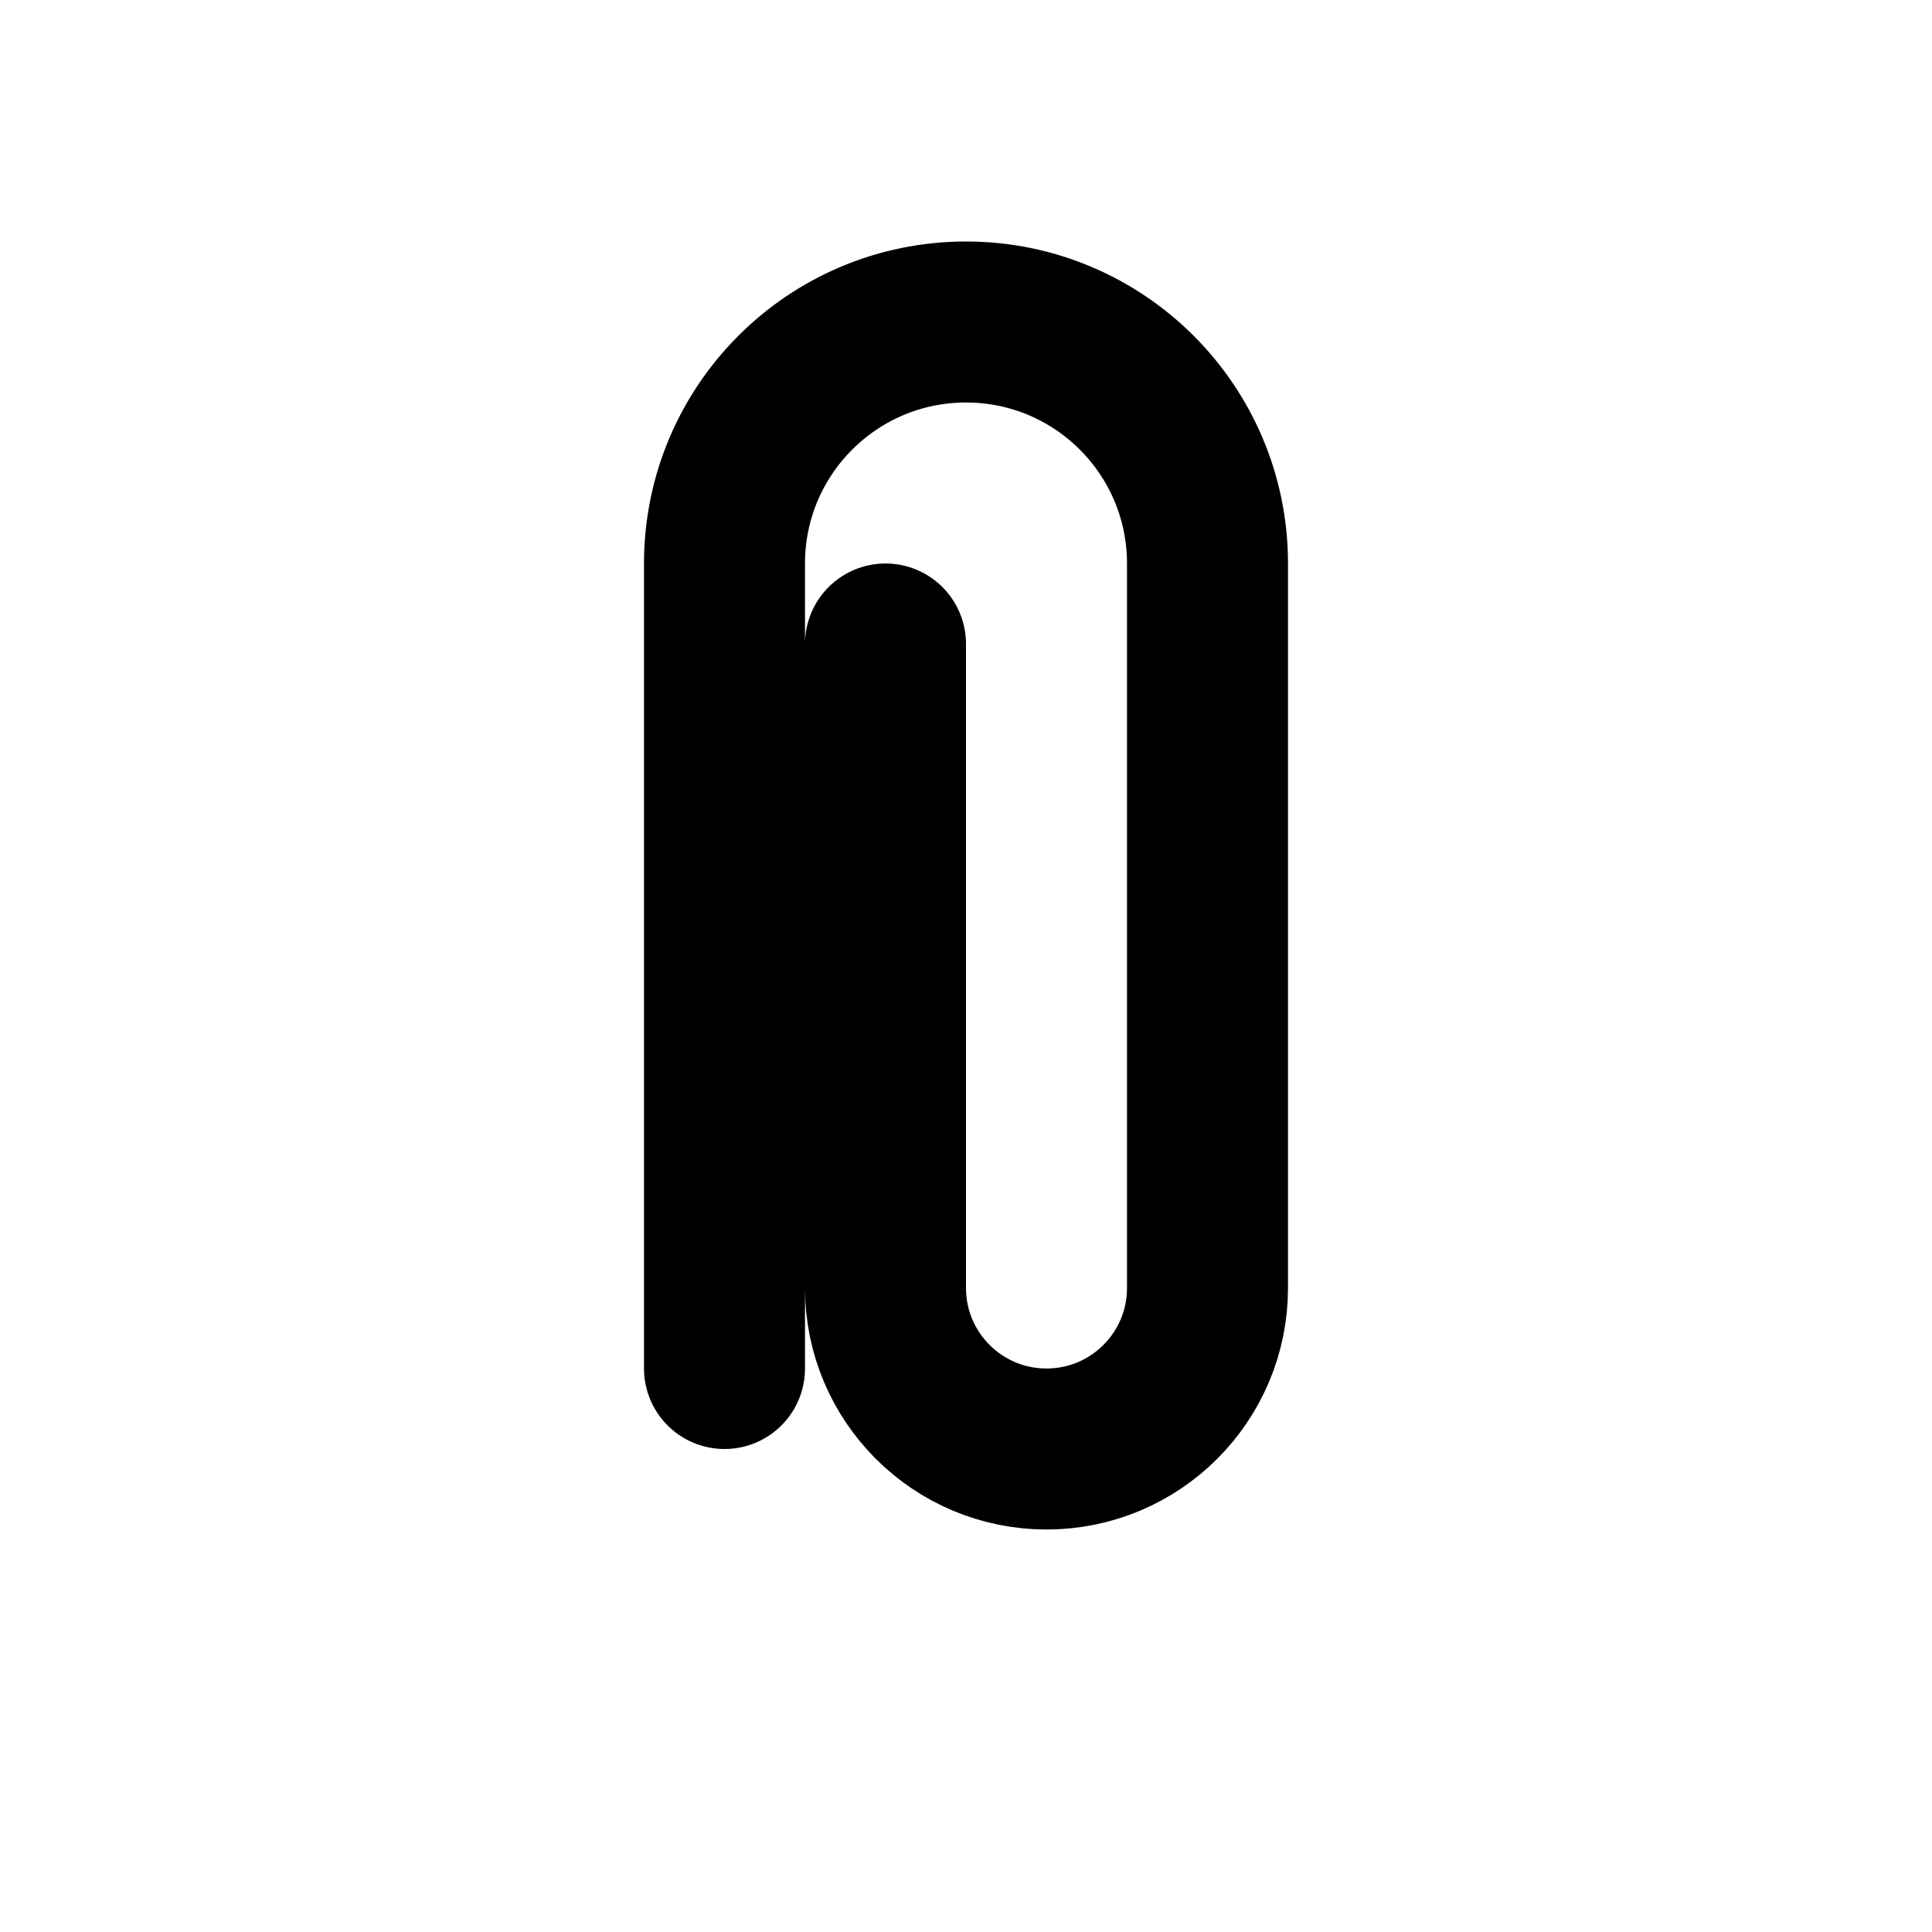
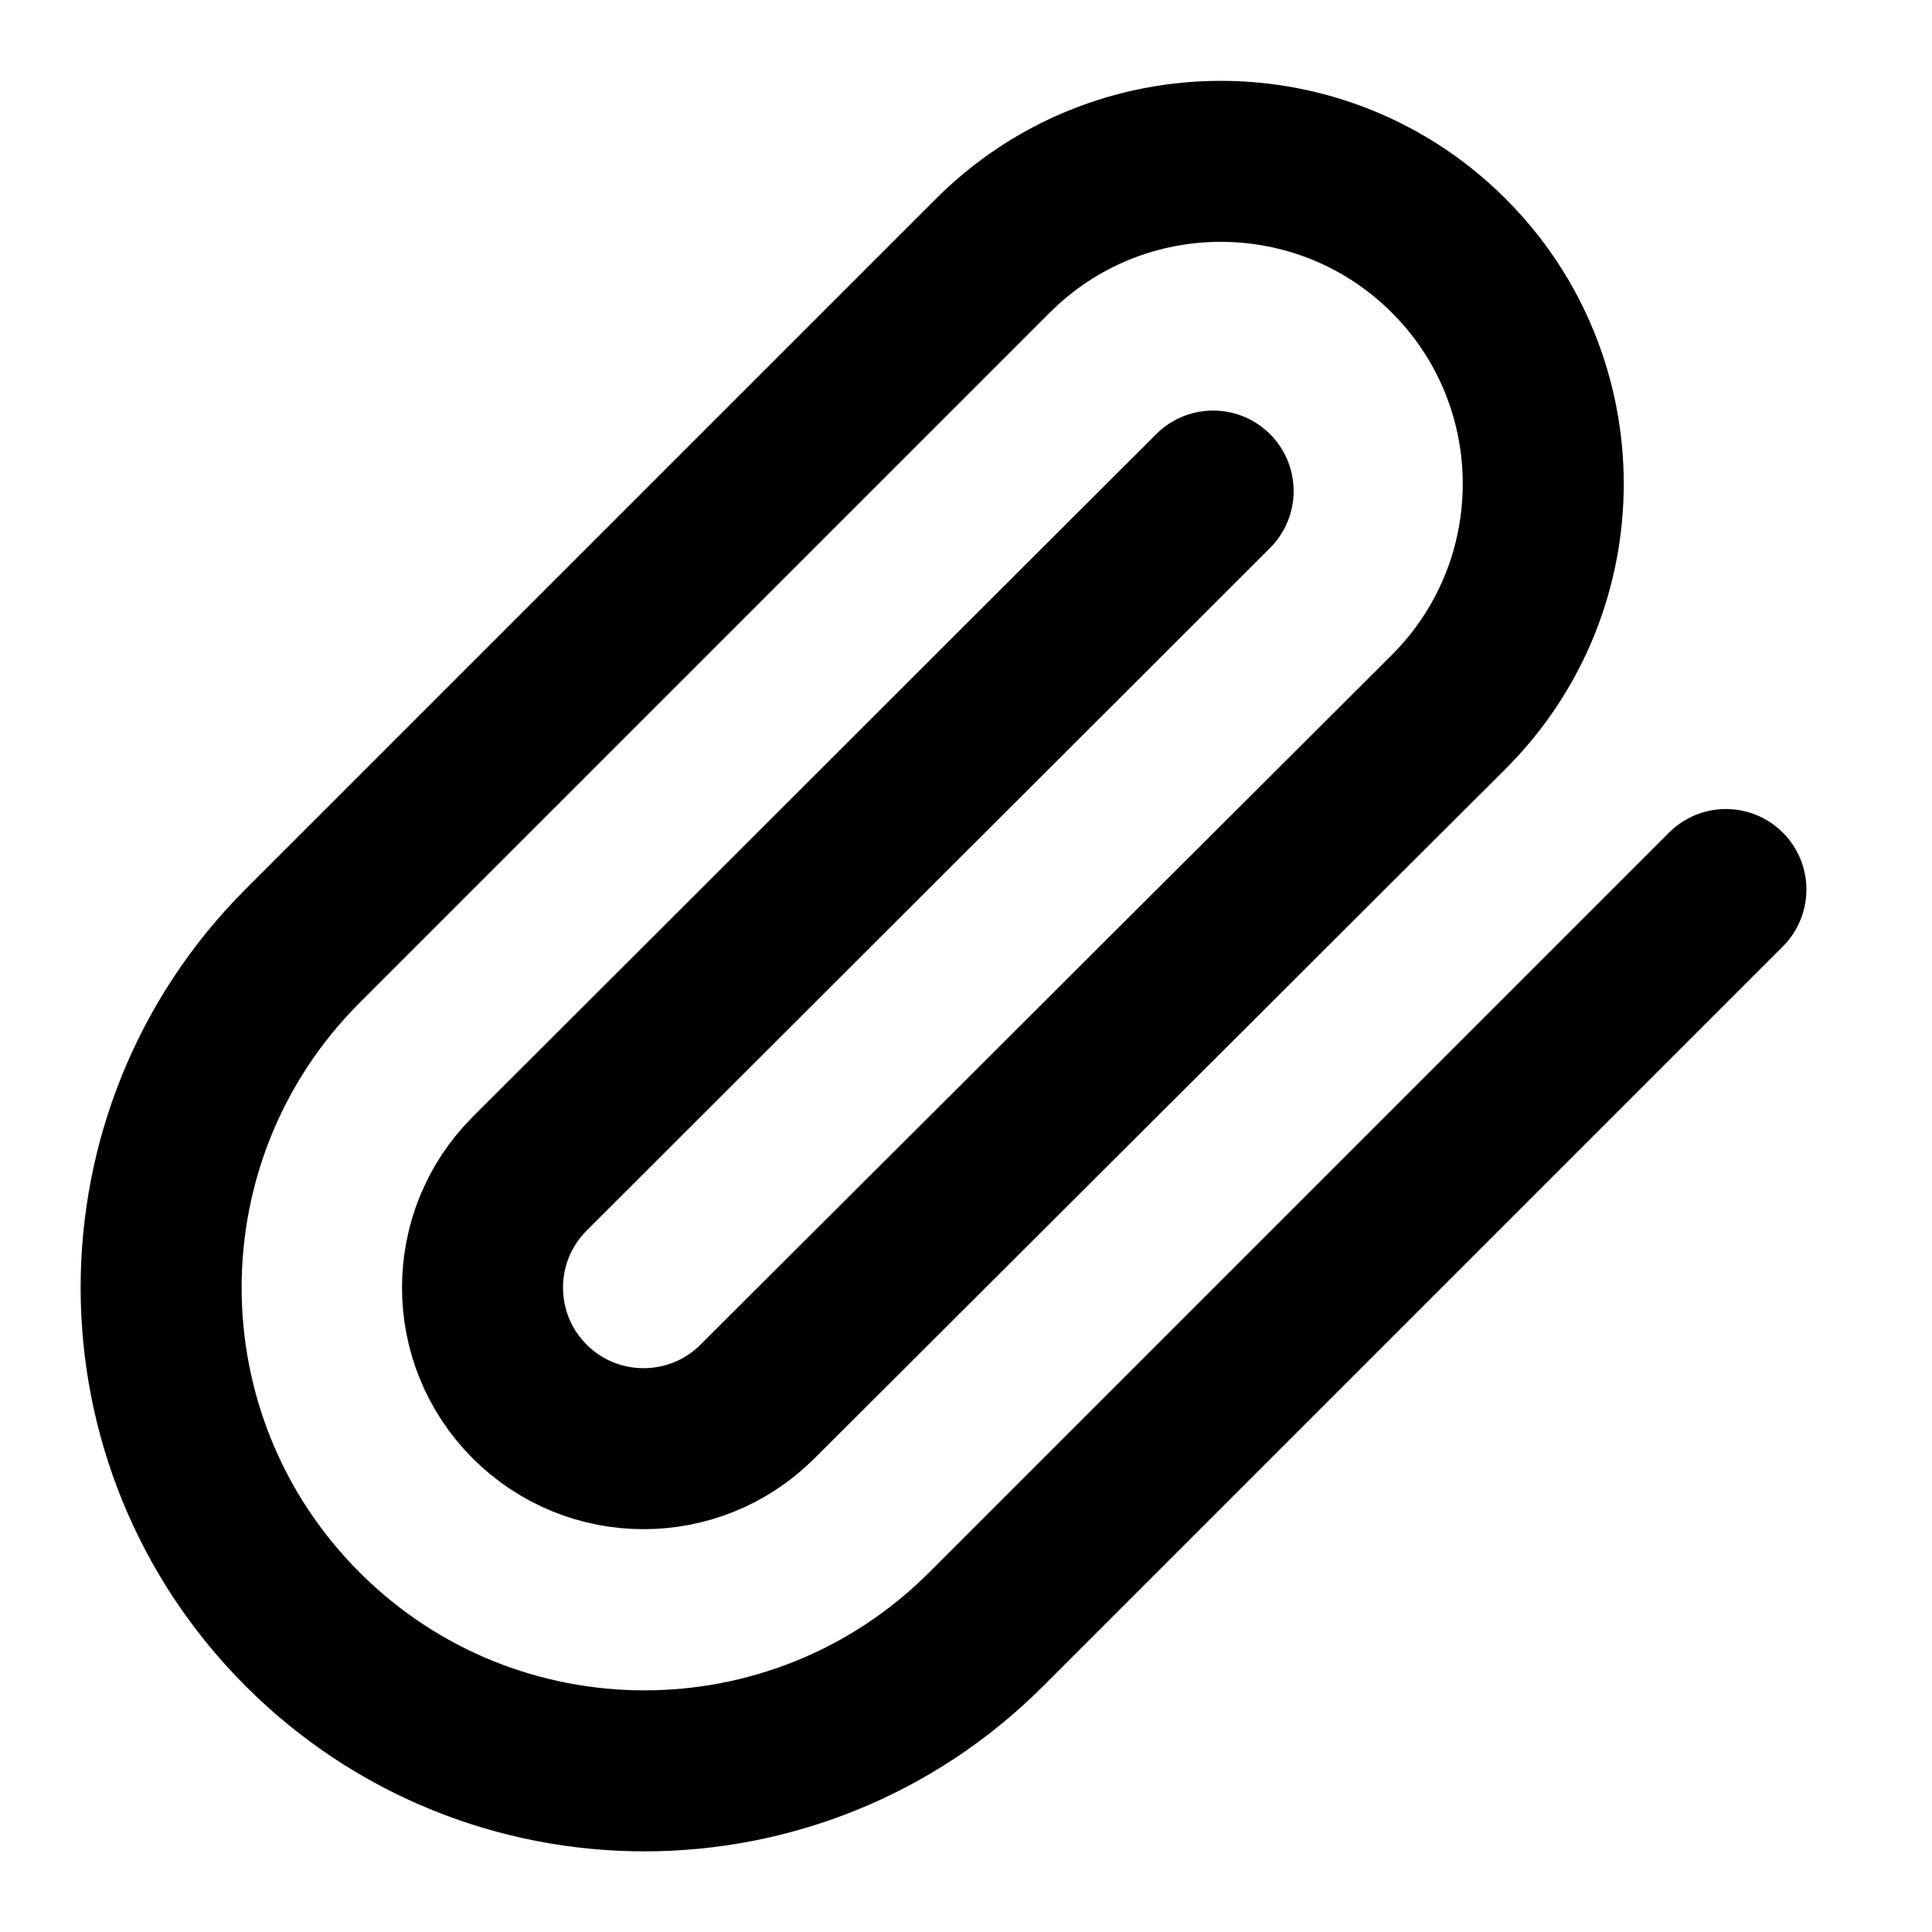
<svg xmlns="http://www.w3.org/2000/svg" width="24" height="24" viewBox="0 0 24 24" fill="none" stroke="currentColor" stroke-width="2" stroke-linecap="round" stroke-linejoin="round">
-   <path d="M9 17V7a3 3 0 1 1 6 0v9a2 2 0 1 1-4 0V8" />
+   <path d="m21.44 11.05-9.19 9.19a6 6 0 0 1-8.49-8.49l8.57-8.57A4 4 0 1 1 18 8.84l-8.59 8.57a2 2 0 0 1-2.83-2.83l8.49-8.48" />
</svg>
